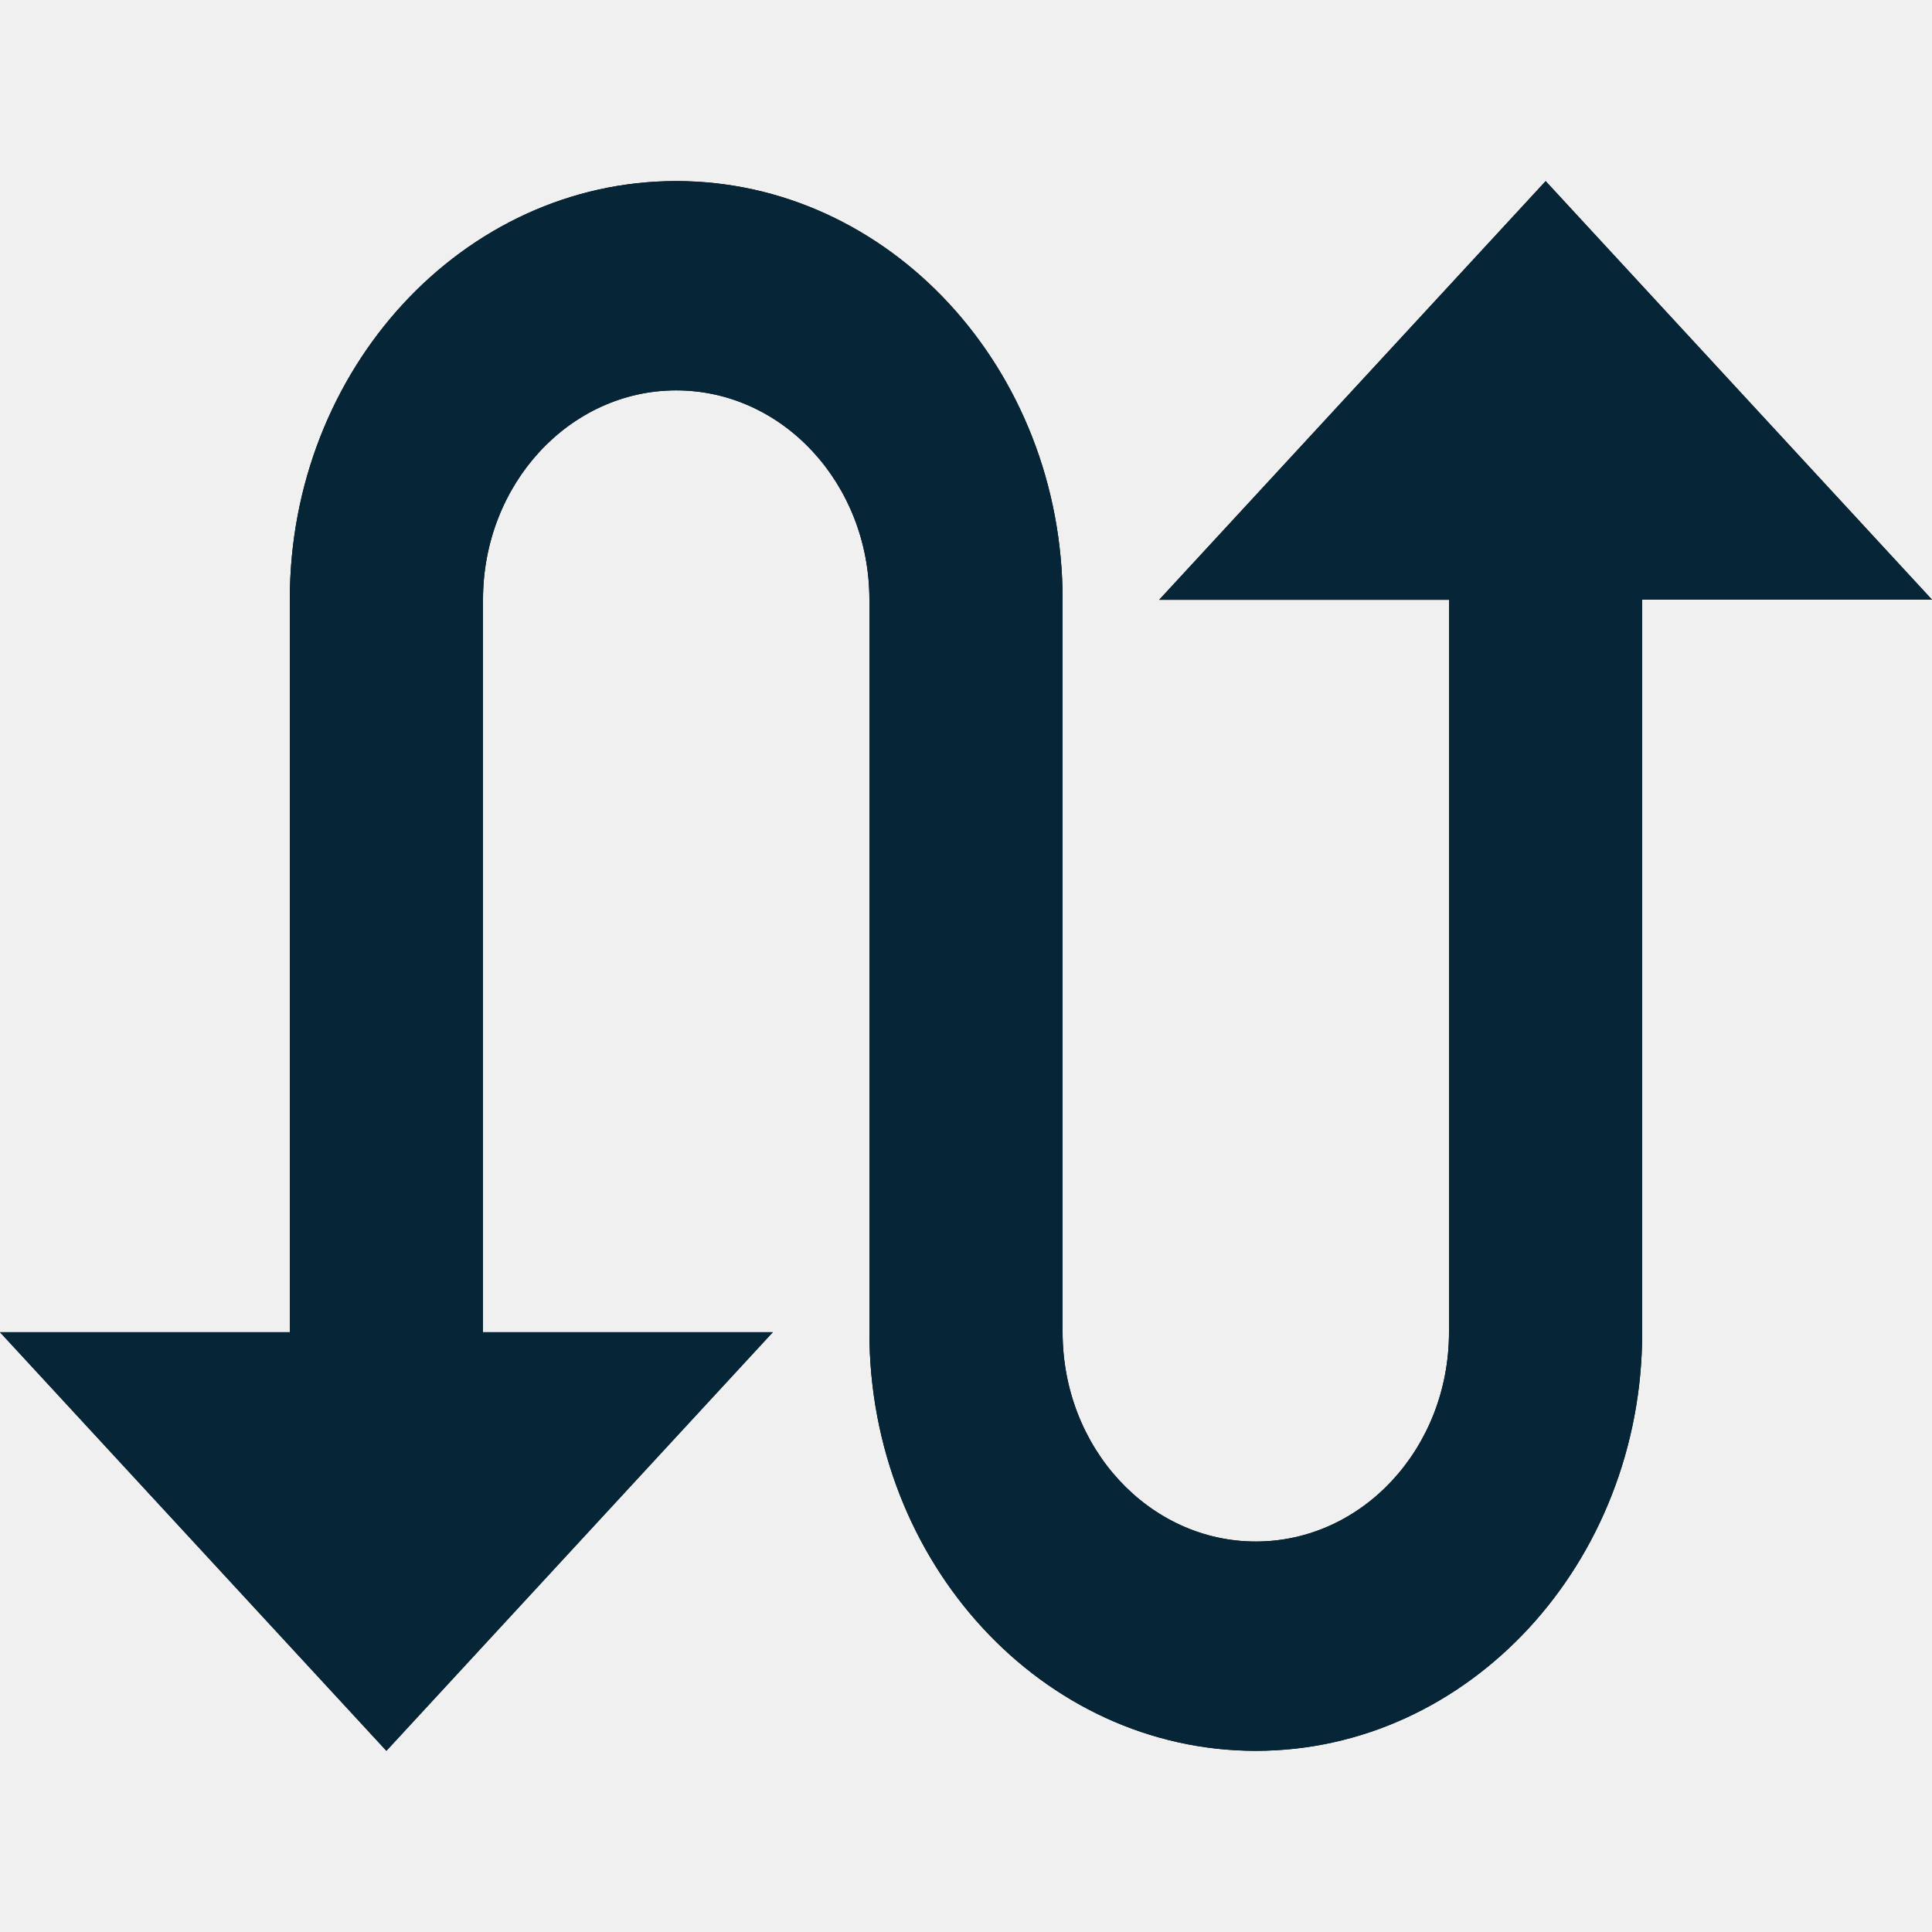
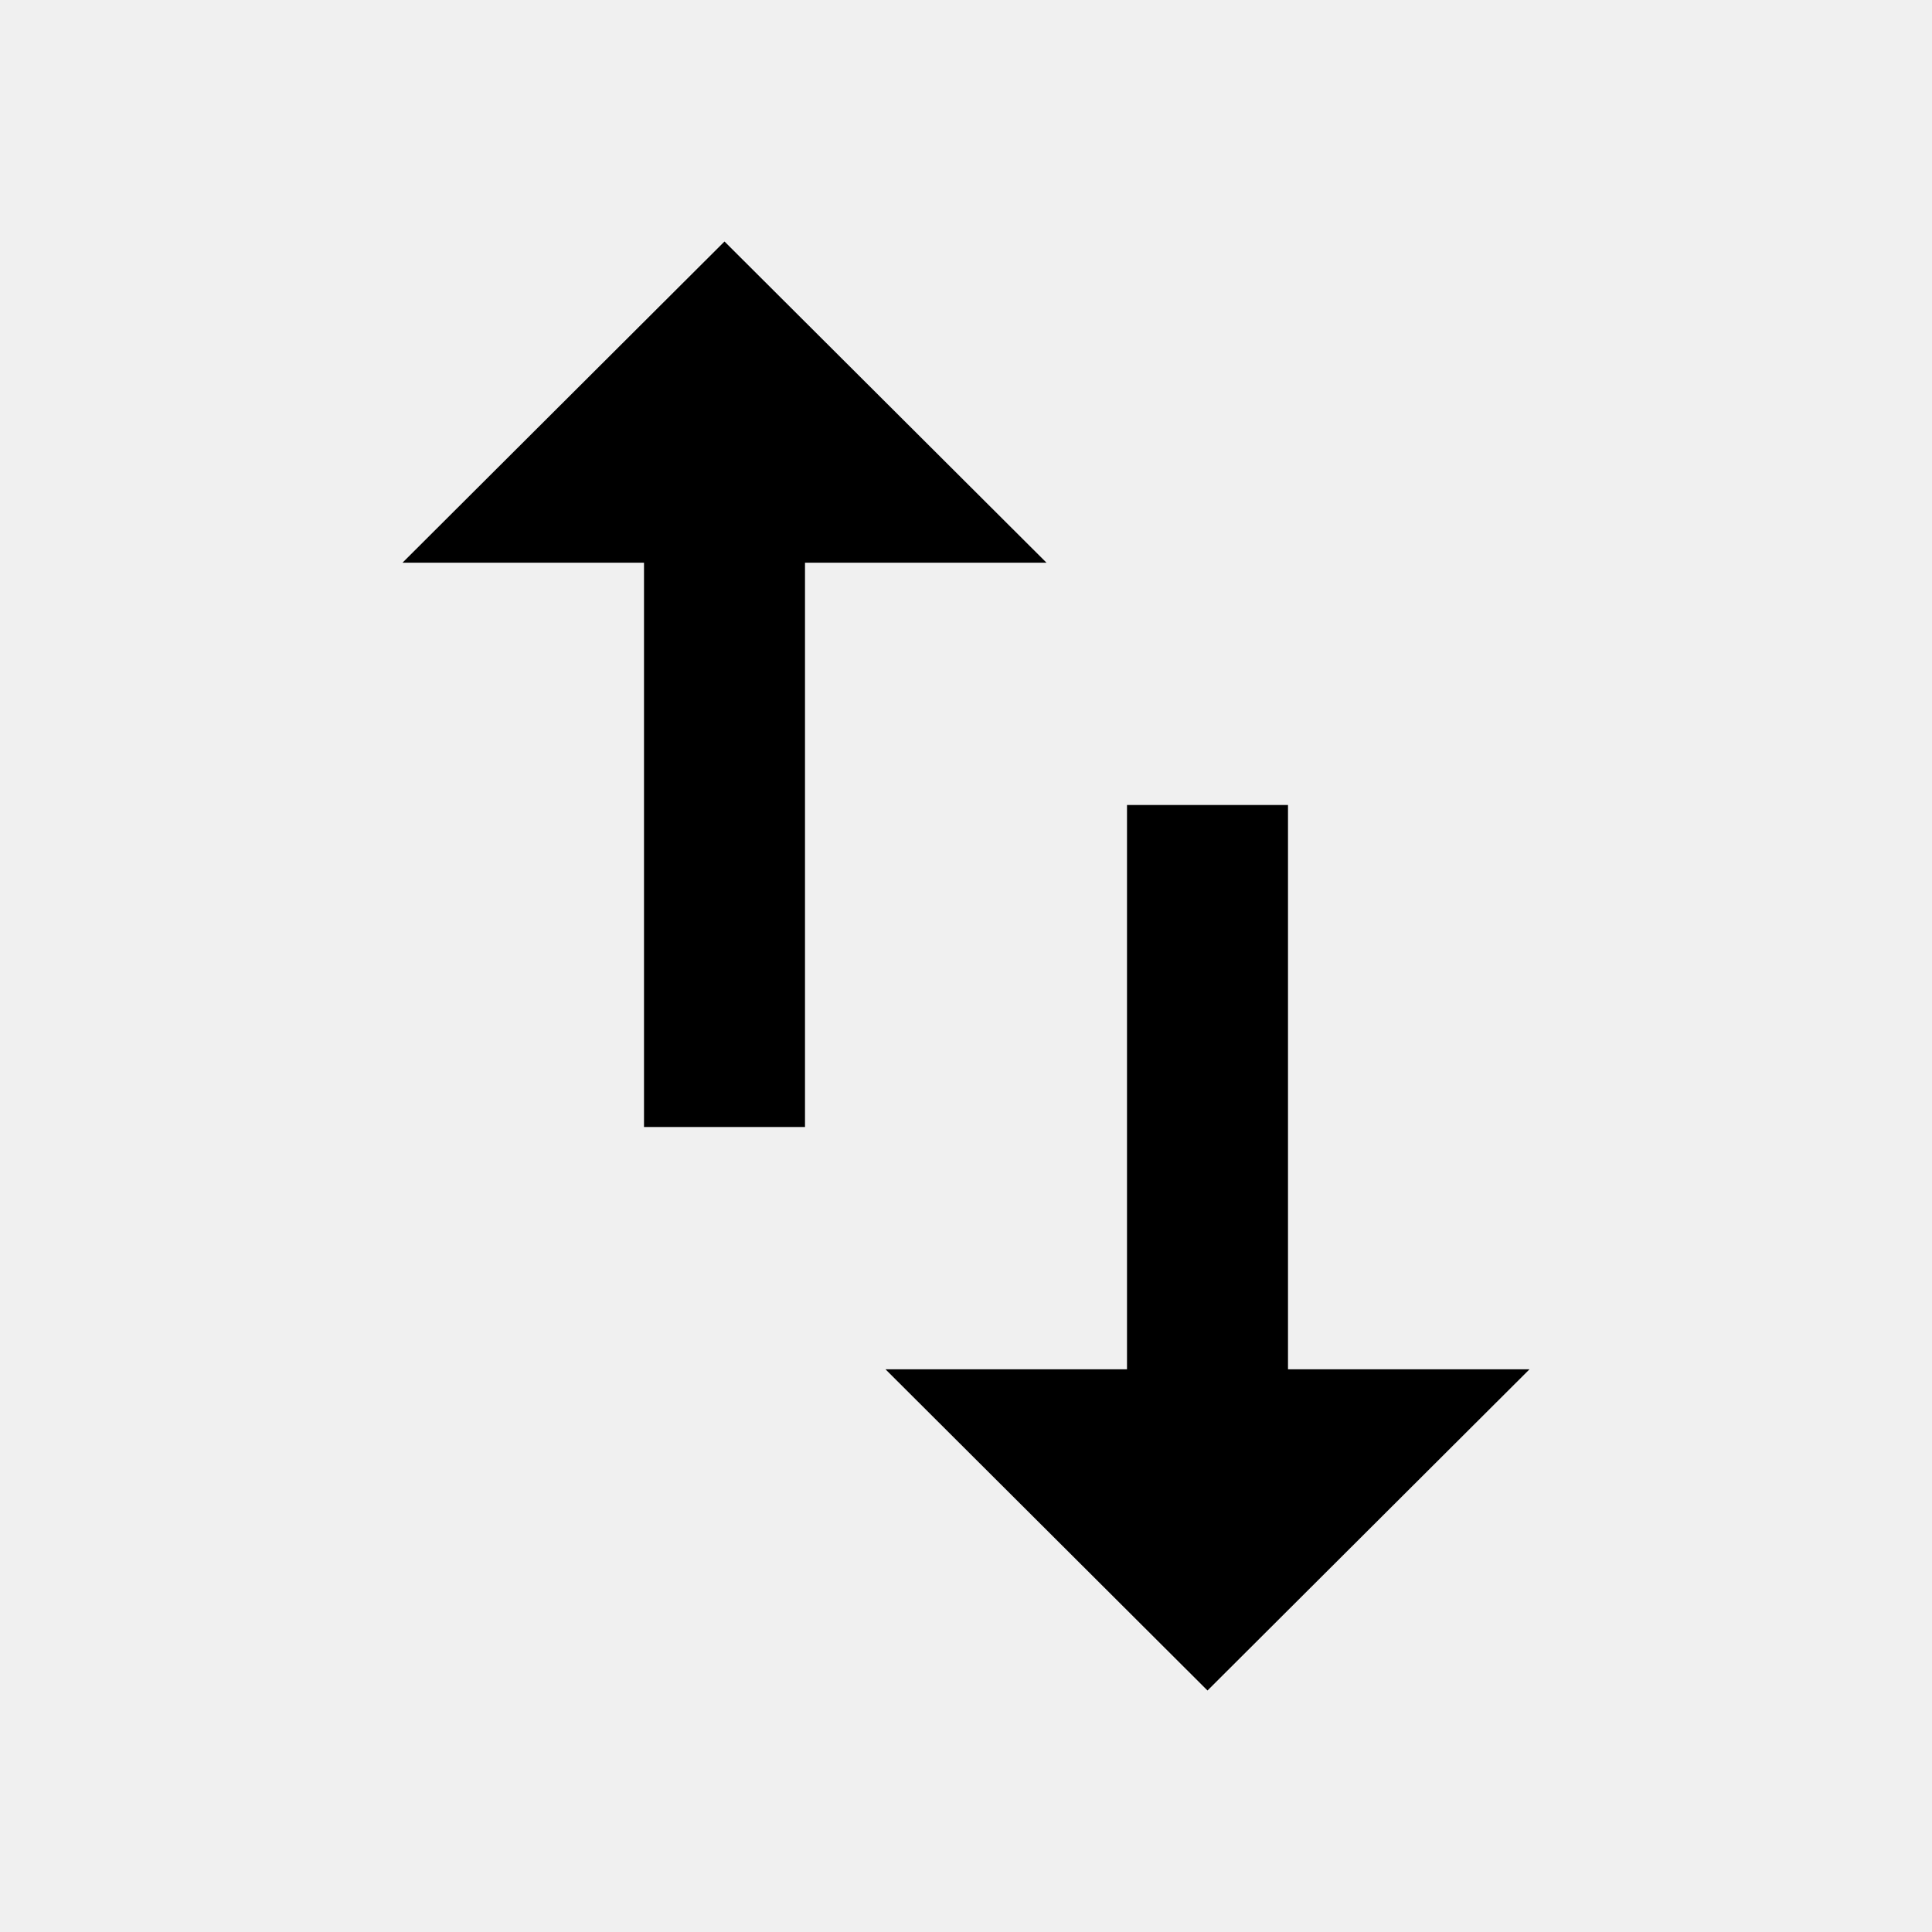
- <svg xmlns="http://www.w3.org/2000/svg" xmlns:xlink="http://www.w3.org/1999/xlink" width="18" height="18" viewBox="0 0 18 18">
-   <defs>
-     <path id="prefix__a" d="M14.4 1.688l-3.6 3.9h2.7v6.824c0 1.078-.806 1.95-1.8 1.95s-1.8-.872-1.8-1.95V5.587c0-2.15-1.616-3.9-3.6-3.9s-3.6 1.75-3.6 3.9v6.825H0l3.6 3.9 3.6-3.9H4.5V5.587c0-1.077.806-1.95 1.8-1.95.995 0 1.8.873 1.8 1.95v6.825c0 2.15 1.616 3.9 3.6 3.9 1.985 0 3.6-1.75 3.6-3.9V5.587H18l-3.6-3.9z" />
-   </defs>
-   <g fill="none" fill-rule="evenodd">
-     <mask id="prefix__b" fill="#fff">
-       <use xlink:href="#prefix__a" />
-     </mask>
-     <use fill="#000" fill-rule="nonzero" xlink:href="#prefix__a" />
-     <path fill="#062536" d="M0 0H18V18H0z" mask="url(#prefix__b)" />
-   </g>
+ <svg xmlns="http://www.w3.org/2000/svg" width="48" height="48" viewBox="0 0 48 48" fill="currentColor">
+   <path d="M32 34.02v-14.02h-4v14.02h-6l8 7.98 8-7.98h-6zm-14-28.02l-8 7.98h6v14.02h4v-14.02h6l-8-7.98z" />
+   <path fill="none" d="M0 0h48v48h-48z" />
</svg>
